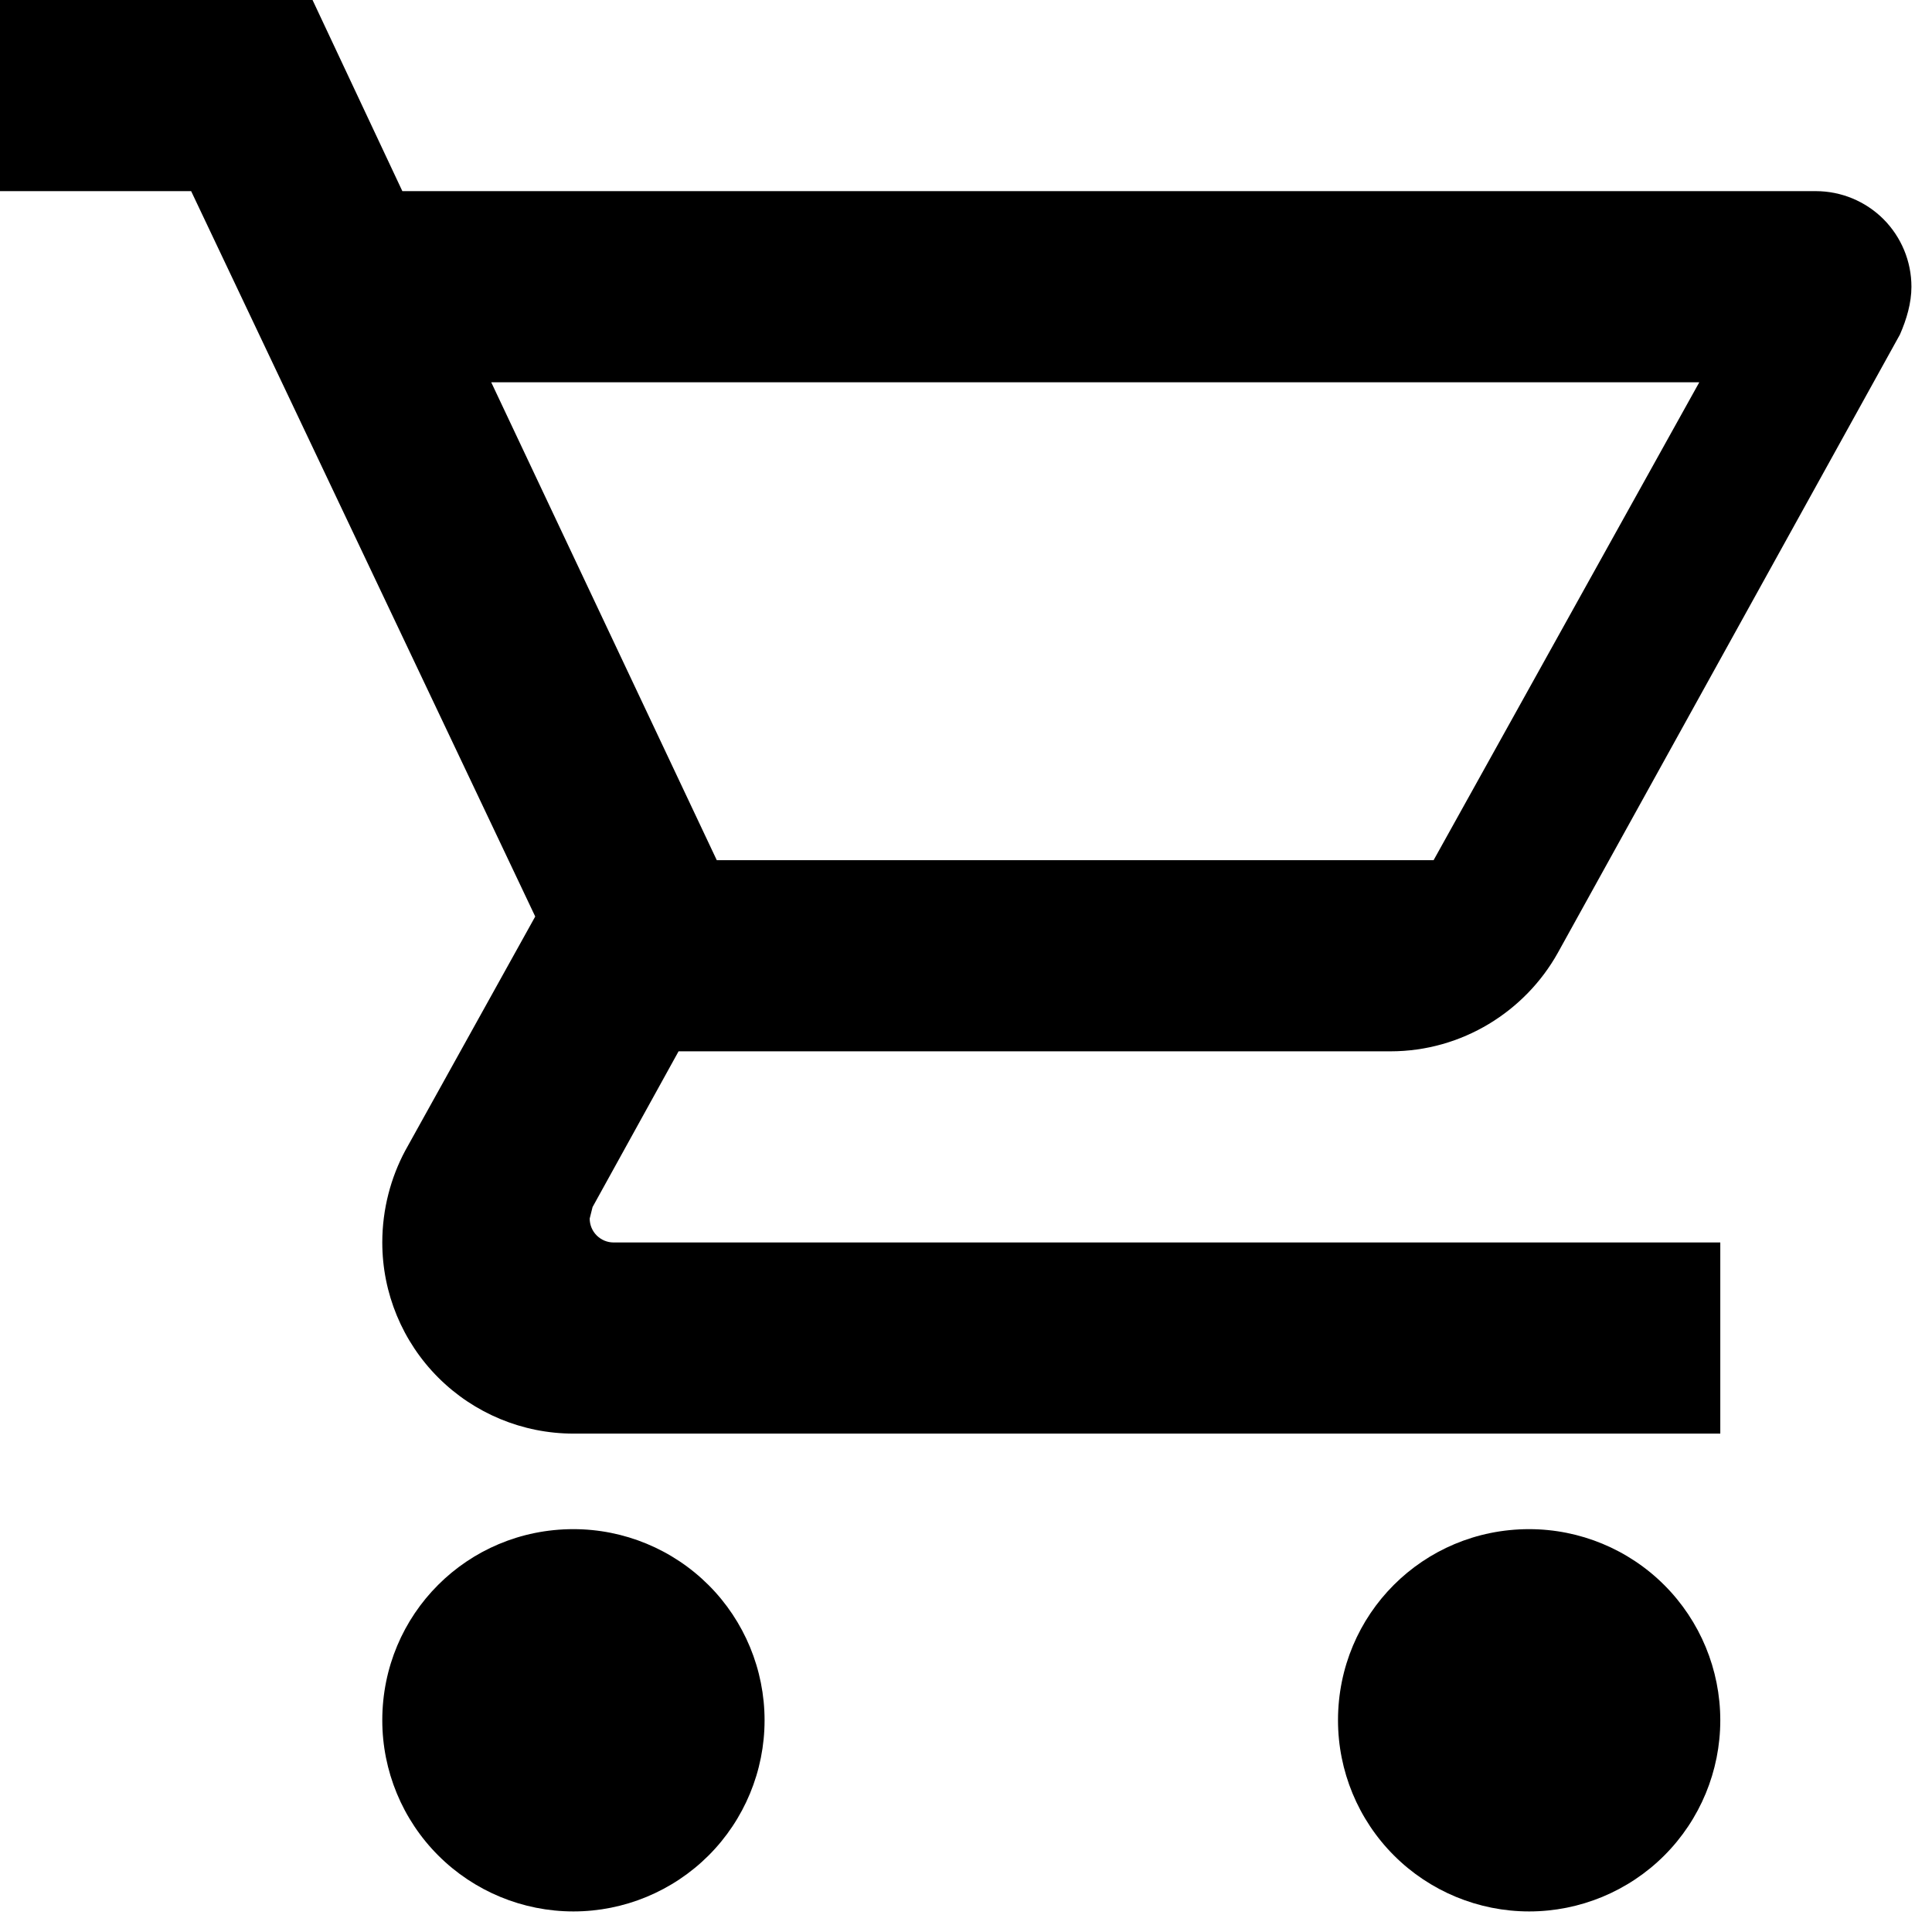
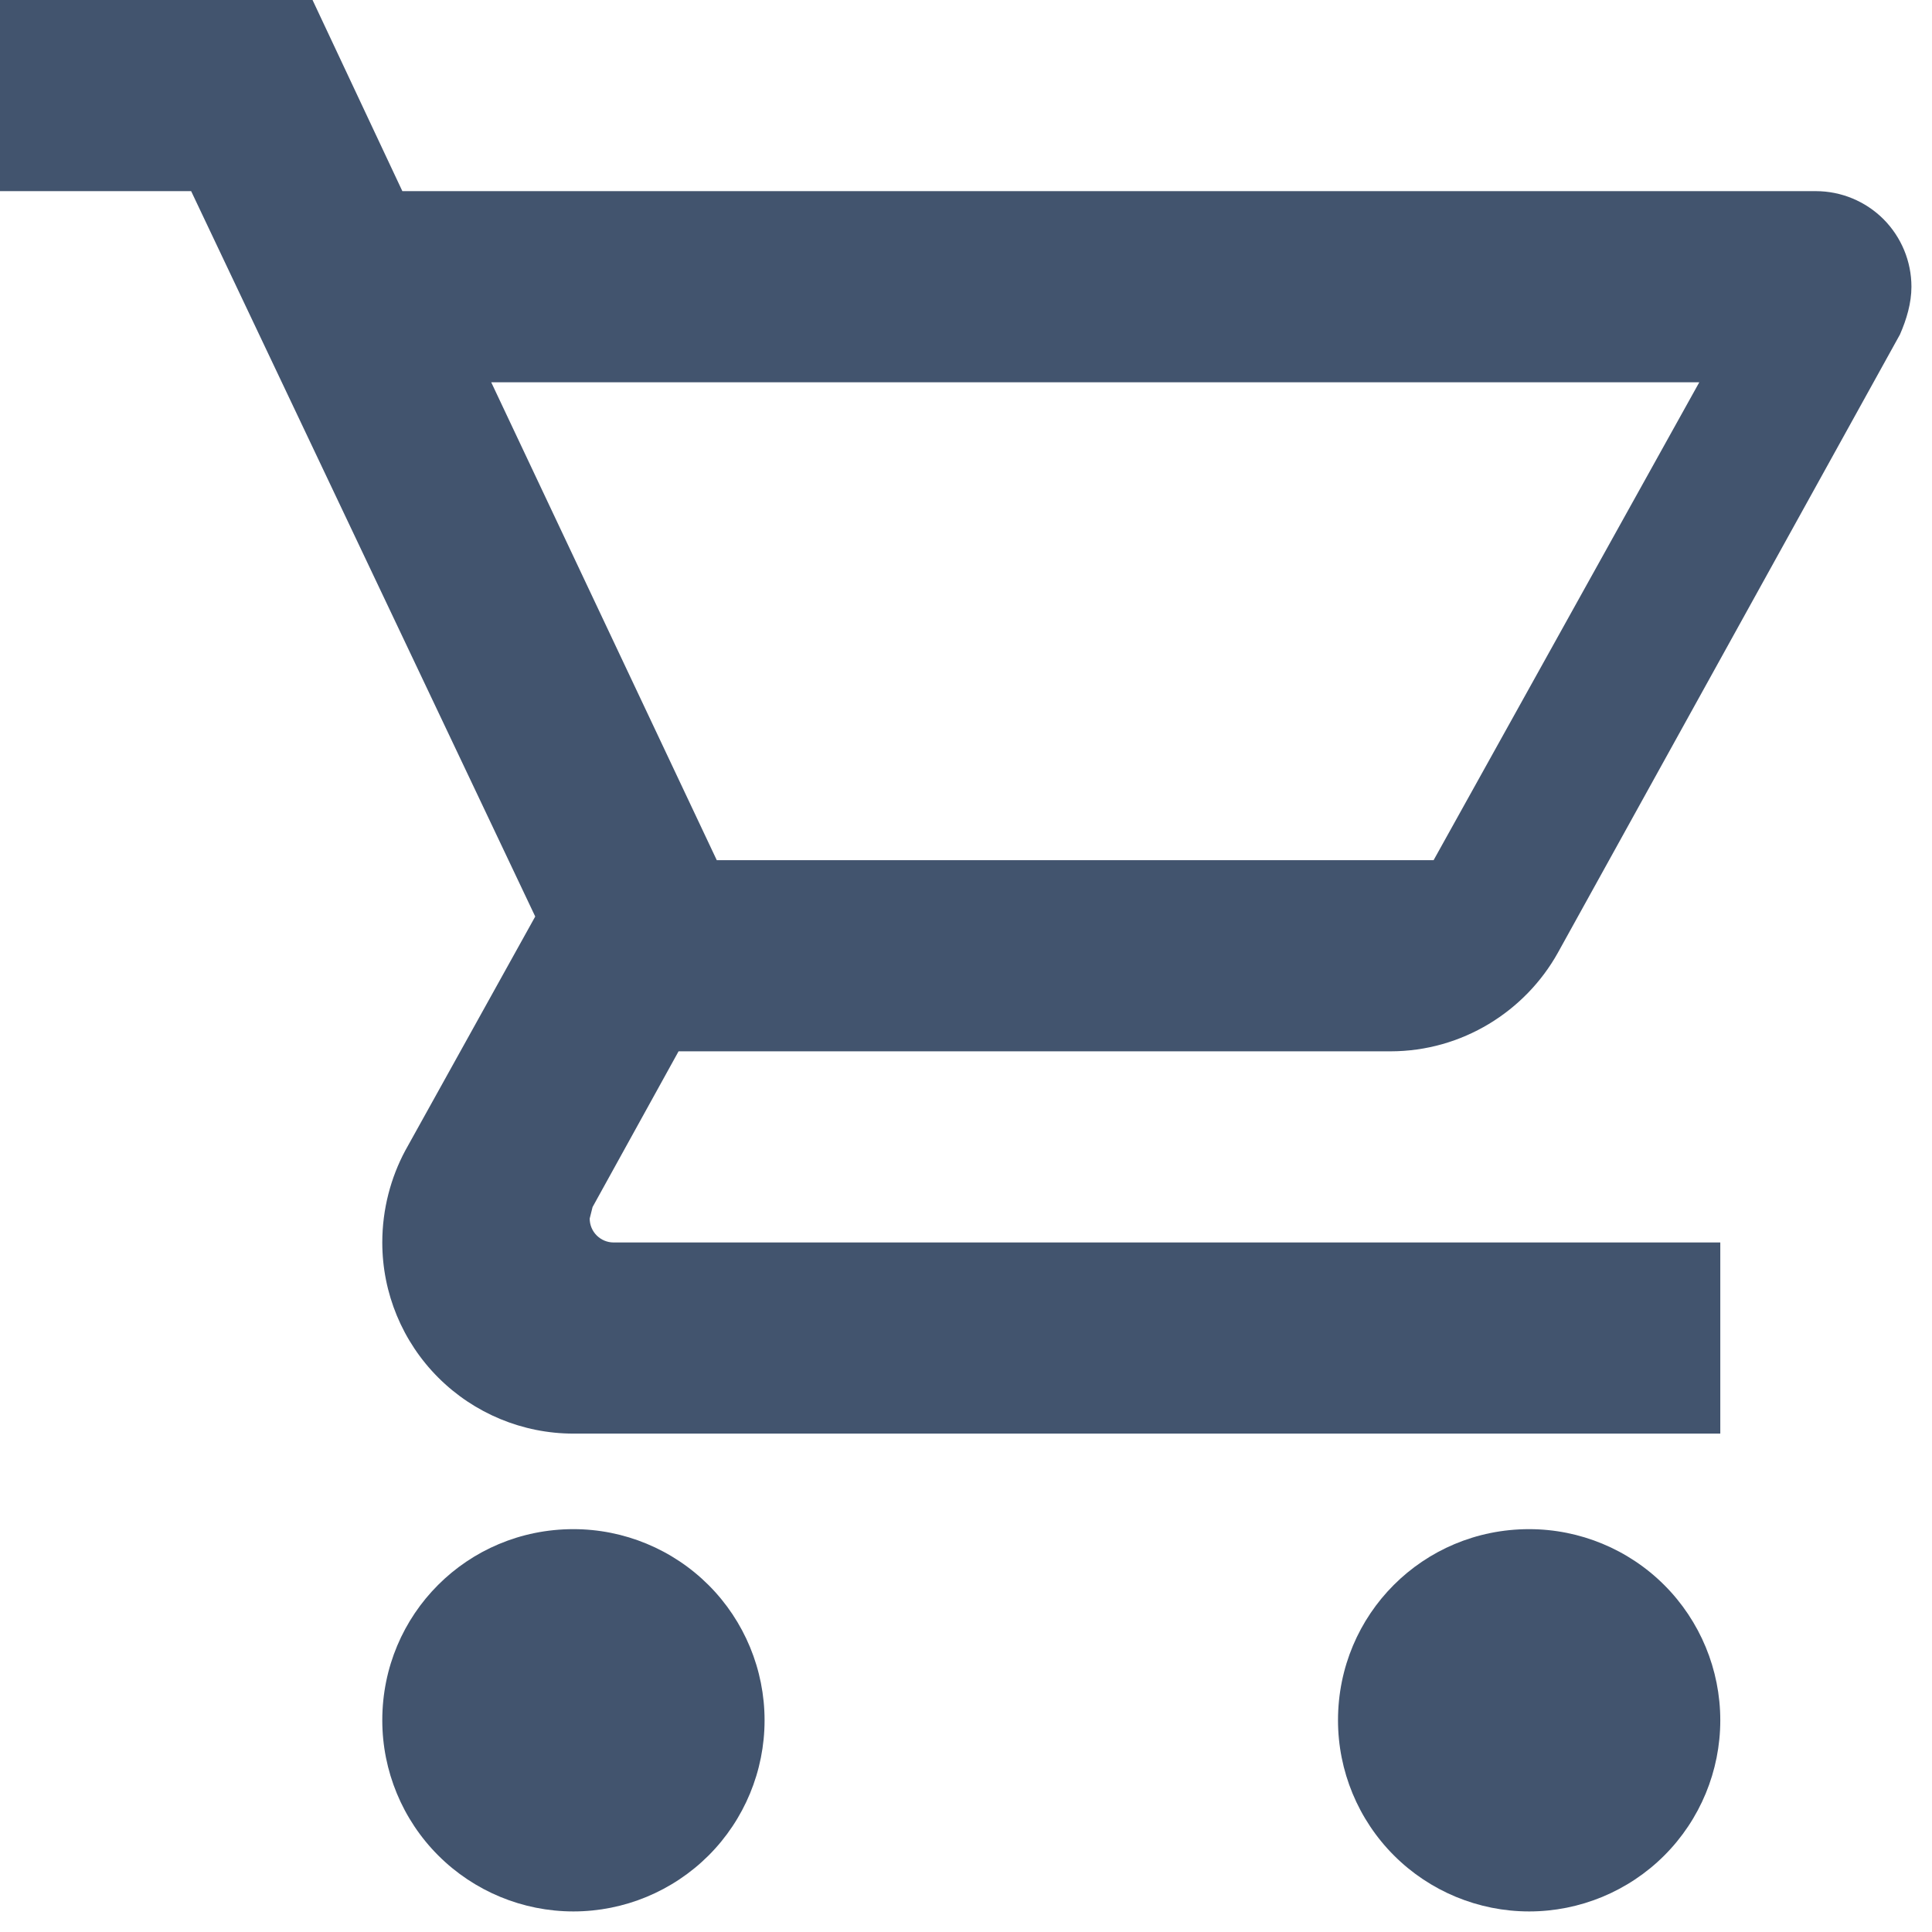
<svg xmlns="http://www.w3.org/2000/svg" width="31" height="31" viewBox="0 0 31 31" fill="none">
-   <path d="M24.536 24.536C25.349 24.536 26.13 24.859 26.705 25.434C27.28 26.009 27.603 26.79 27.603 27.603C27.603 28.416 27.28 29.197 26.705 29.772C26.13 30.347 25.349 30.67 24.536 30.67C23.723 30.67 22.942 30.347 22.367 29.772C21.792 29.197 21.469 28.416 21.469 27.603C21.469 25.901 22.834 24.536 24.536 24.536ZM0 0H5.015L6.456 3.067H29.137C29.543 3.067 29.933 3.229 30.221 3.516C30.508 3.804 30.67 4.194 30.67 4.601C30.67 4.861 30.593 5.122 30.486 5.367L24.996 15.289C24.475 16.224 23.463 16.869 22.312 16.869H10.888L9.508 19.368L9.462 19.552C9.462 19.654 9.502 19.751 9.574 19.823C9.646 19.895 9.743 19.936 9.845 19.936H27.603V23.003H9.201C8.388 23.003 7.607 22.679 7.032 22.104C6.457 21.529 6.134 20.749 6.134 19.936C6.134 19.399 6.272 18.893 6.502 18.463L8.588 14.706L3.067 3.067H0V0ZM9.201 24.536C10.014 24.536 10.794 24.859 11.37 25.434C11.945 26.009 12.268 26.79 12.268 27.603C12.268 28.416 11.945 29.197 11.37 29.772C10.794 30.347 10.014 30.67 9.201 30.67C8.388 30.67 7.607 30.347 7.032 29.772C6.457 29.197 6.134 28.416 6.134 27.603C6.134 25.901 7.499 24.536 9.201 24.536ZM23.003 13.802L27.266 6.134H7.882L11.501 13.802H23.003Z" fill="black" />
+   <path d="M24.536 24.536C25.349 24.536 26.13 24.859 26.705 25.434C27.28 26.009 27.603 26.79 27.603 27.603C27.603 28.416 27.28 29.197 26.705 29.772C26.13 30.347 25.349 30.67 24.536 30.67C23.723 30.67 22.942 30.347 22.367 29.772C21.792 29.197 21.469 28.416 21.469 27.603C21.469 25.901 22.834 24.536 24.536 24.536ZM0 0H5.015L6.456 3.067H29.137C29.543 3.067 29.933 3.229 30.221 3.516C30.508 3.804 30.67 4.194 30.67 4.601C30.67 4.861 30.593 5.122 30.486 5.367L24.996 15.289C24.475 16.224 23.463 16.869 22.312 16.869H10.888L9.508 19.368L9.462 19.552C9.462 19.654 9.502 19.751 9.574 19.823C9.646 19.895 9.743 19.936 9.845 19.936H27.603V23.003H9.201C8.388 23.003 7.607 22.679 7.032 22.104C6.457 21.529 6.134 20.749 6.134 19.936C6.134 19.399 6.272 18.893 6.502 18.463L8.588 14.706L3.067 3.067H0V0ZM9.201 24.536C10.014 24.536 10.794 24.859 11.37 25.434C11.945 26.009 12.268 26.79 12.268 27.603C12.268 28.416 11.945 29.197 11.37 29.772C10.794 30.347 10.014 30.67 9.201 30.67C8.388 30.67 7.607 30.347 7.032 29.772C6.457 29.197 6.134 28.416 6.134 27.603C6.134 25.901 7.499 24.536 9.201 24.536ZM23.003 13.802L27.266 6.134H7.882L11.501 13.802H23.003Z" fill="#42546E" />
</svg>
